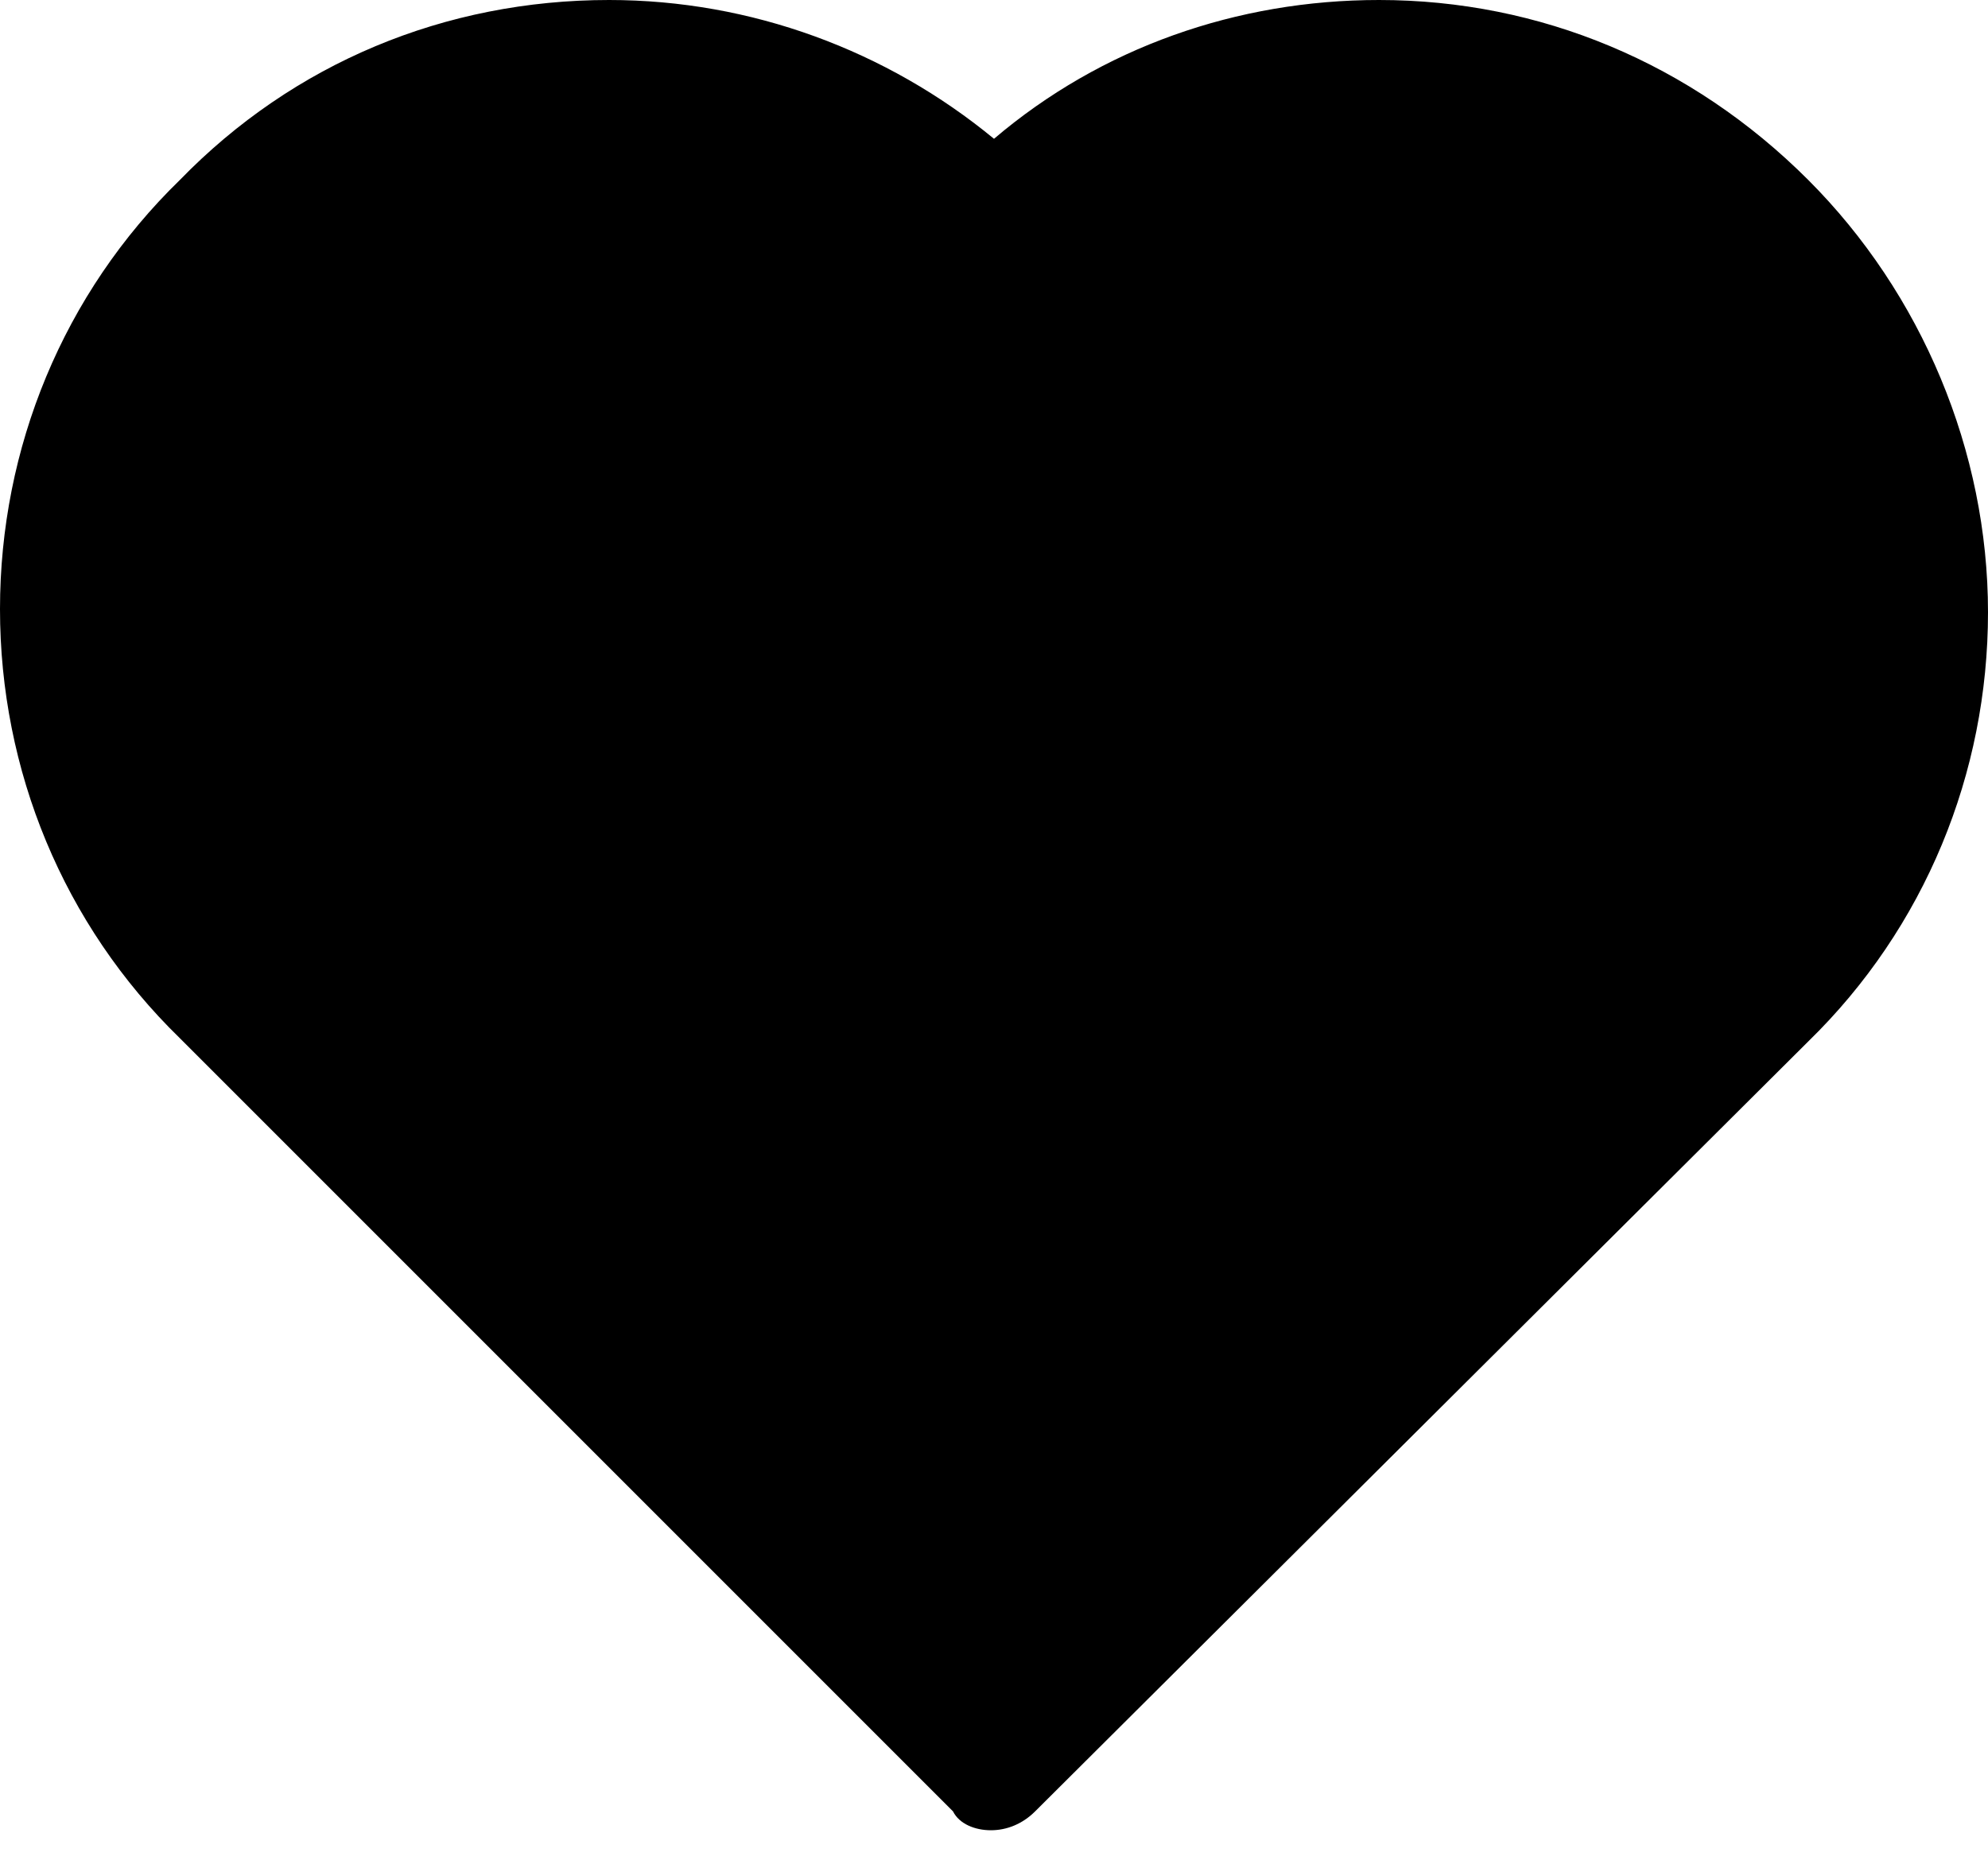
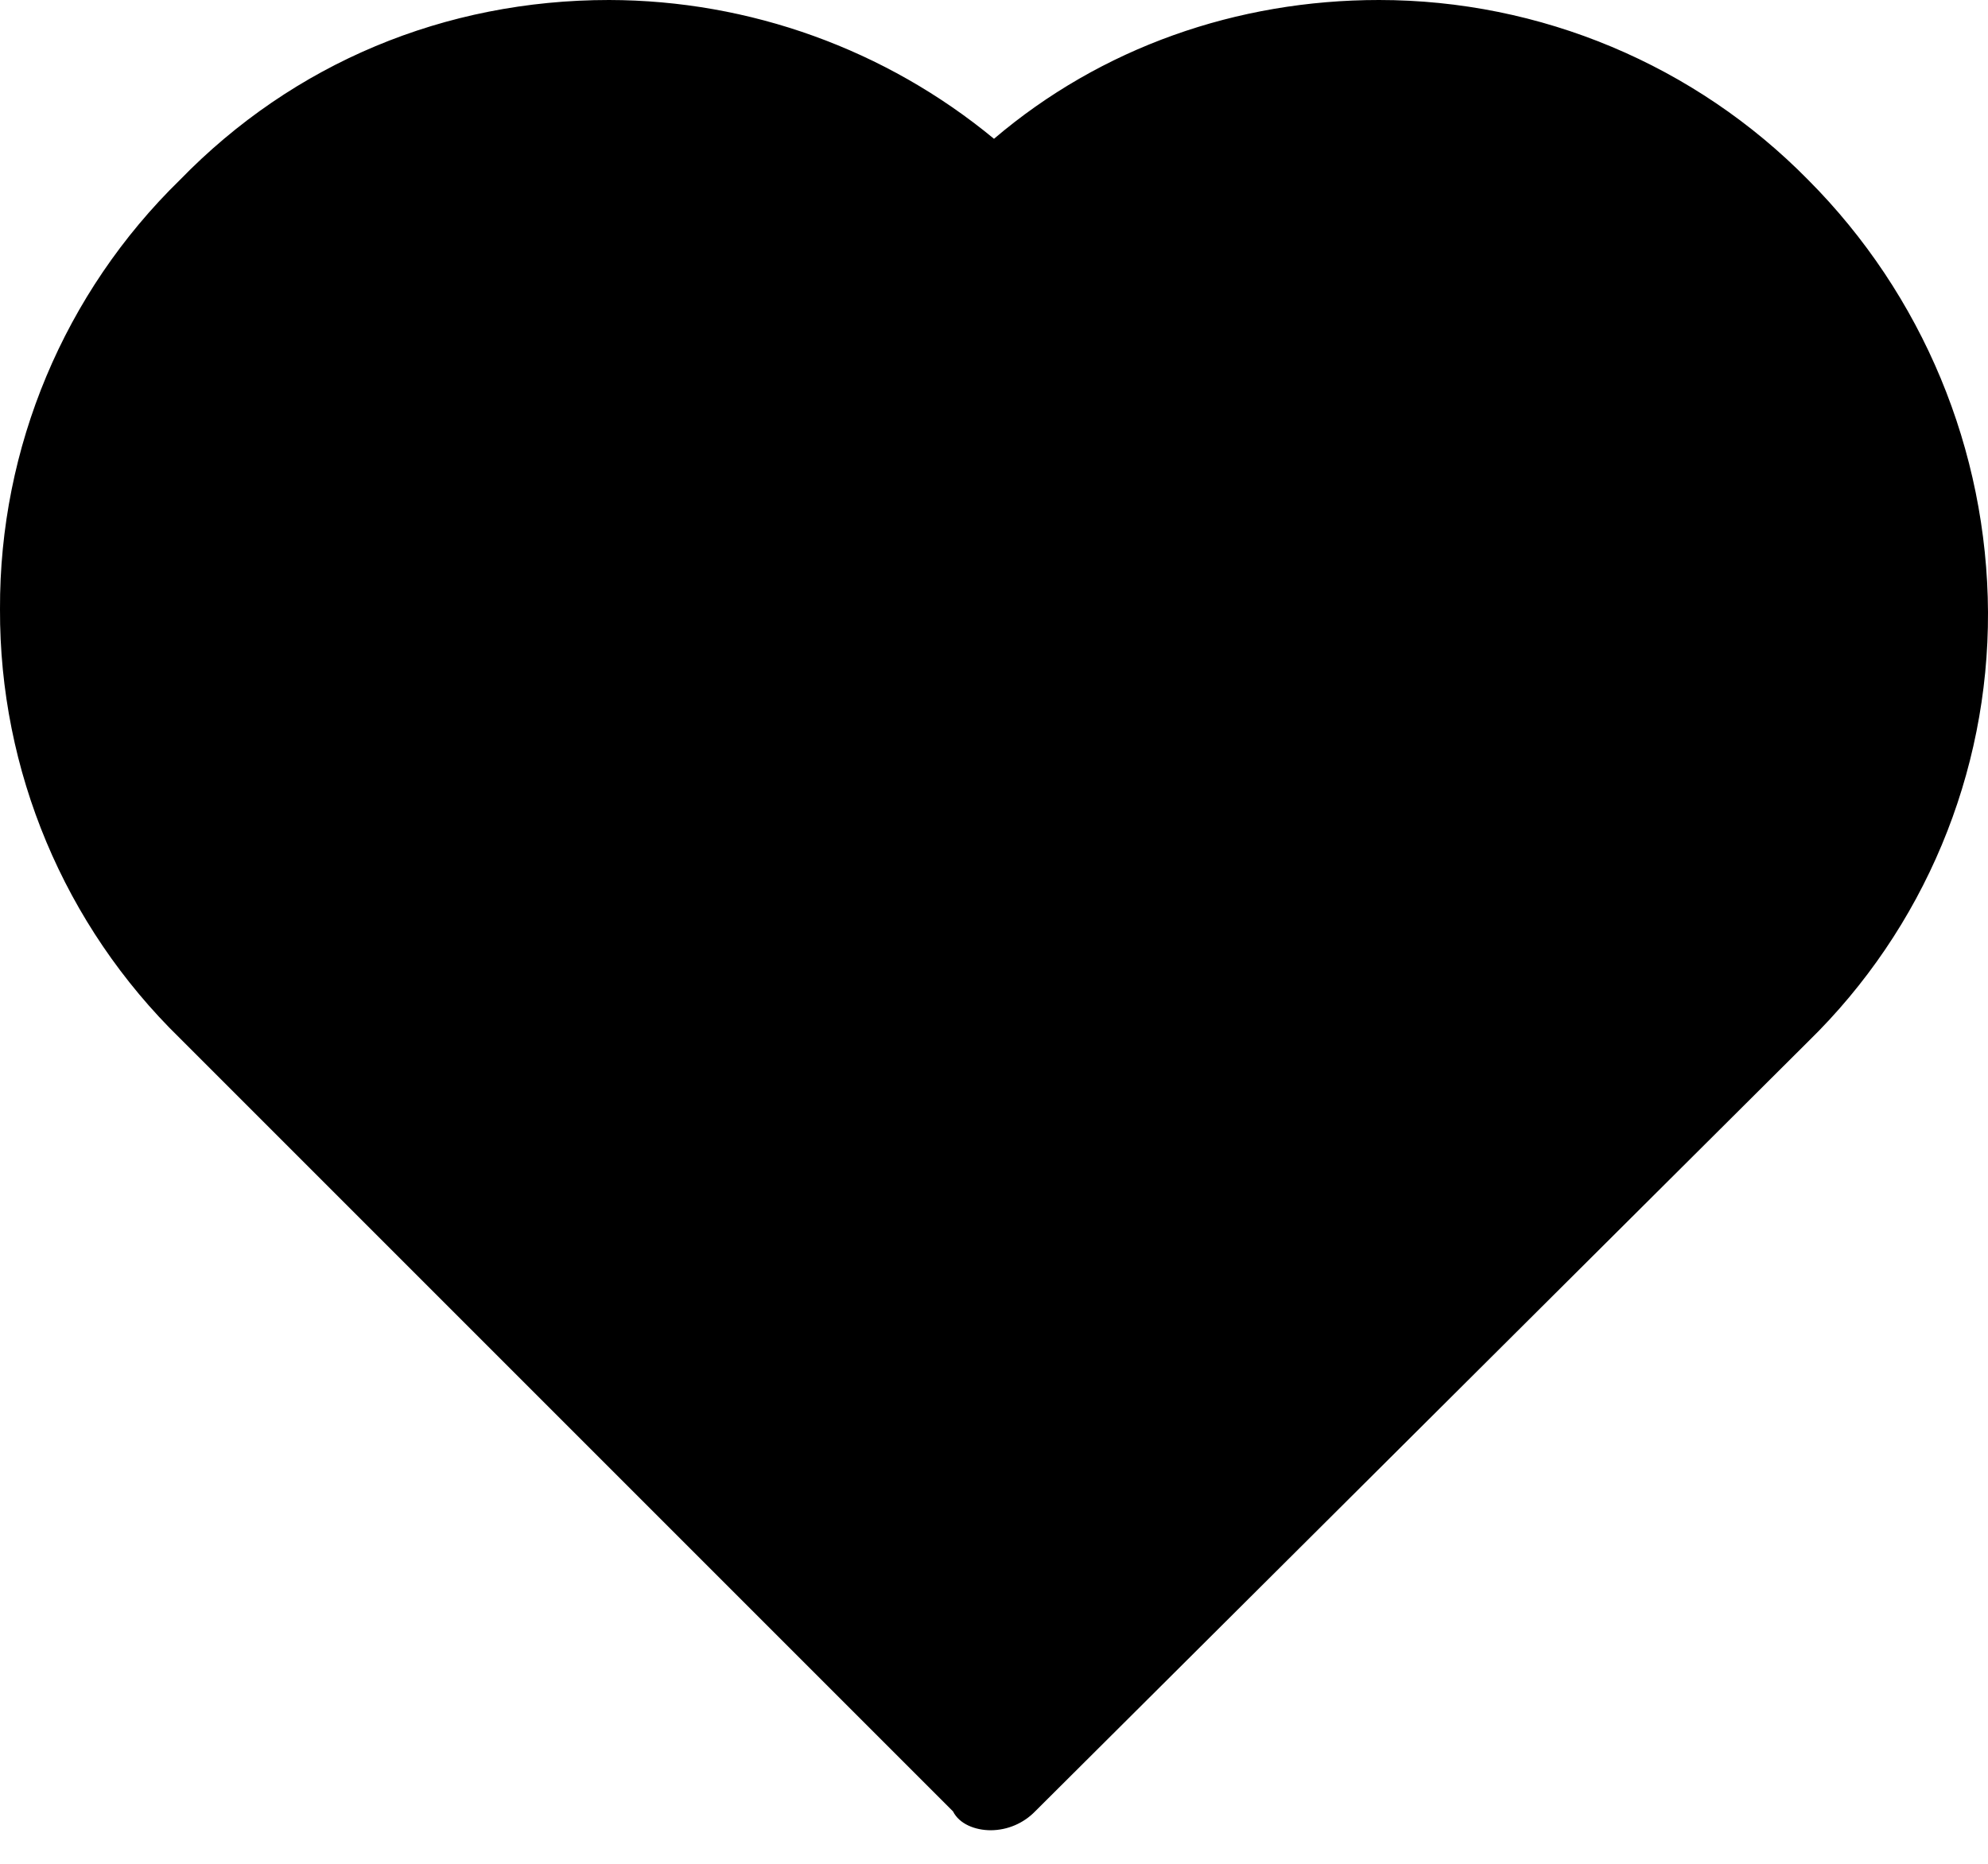
- <svg xmlns="http://www.w3.org/2000/svg" width="16px" height="15px" viewBox="0 0 16 15" version="1.1">
-   <defs />
-   <g id="UI-KIT" stroke="none" stroke-width="1" fill="none" fill-rule="evenodd">
-     <g id="wishlist-icon/primary" fill="#000000">
-       <path d="M11.099,0 C9.956,0 8.864,0.382 8,1.117 C7.137,0.406 6.045,0 4.902,0 C3.581,0 2.362,0.508 1.448,1.448 C0.508,2.362 0,3.607 0,4.902 C0,6.197 0.508,7.441 1.448,8.356 L7.67,14.578 C7.721,14.68 7.848,14.73 7.975,14.73 C8.102,14.73 8.229,14.68 8.331,14.578 L14.553,8.382 C15.492,7.467 16,6.223 16,4.927 C16,3.632 15.467,2.362 14.553,1.448 C13.613,0.508 12.393,0 11.099,0 Z" id="wishlist-icon-copy" />
-     </g>
-   </g>
+ <svg xmlns="http://www.w3.org/2000/svg" width="16" height="15" viewBox="0 0 16 15">
+   <path d="M11.099 0C9.956 0 8.863.382 8 1.117A4.878 4.878 0 0 0 4.902 0C3.58 0 2.362.508 1.448 1.448A4.8 4.8 0 0 0 0 4.902a4.8 4.8 0 0 0 1.448 3.454l6.222 6.222c.051.102.178.152.305.152a.502.502 0 0 0 .356-.152l6.222-6.196A4.8 4.8 0 0 0 16 4.927a4.964 4.964 0 0 0-1.447-3.479A4.845 4.845 0 0 0 11.098 0z" fill-rule="evenodd" />
</svg>
